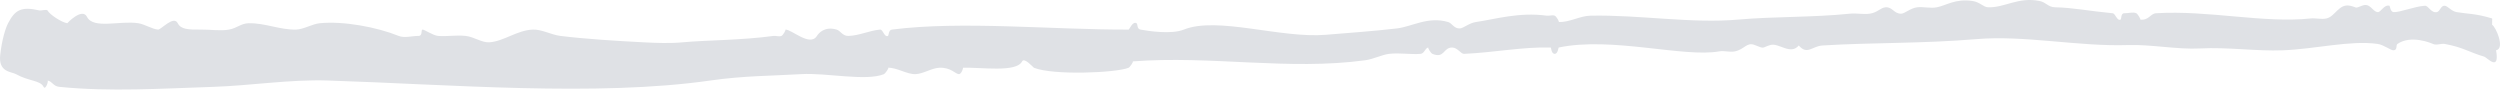
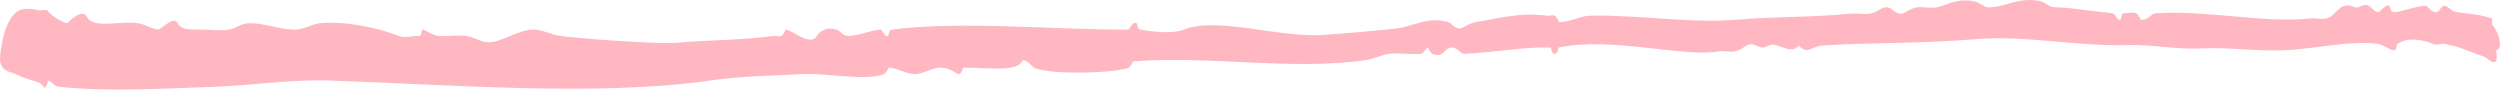
<svg xmlns="http://www.w3.org/2000/svg" id="svg835" version="1.1" viewBox="0 0 334.999 12" height="12" width="334.999">
  <defs id="defs839" />
-   <path style="stroke-width:1.732" id="path833" d="m 1.084,3.113 c 0.929,-1.77 1.73,-2.283 4.23,-1.71 0.161,0.039 0.966,-0.18 1.057,0 0.27,0.534 1.87,1.593 2.643,1.71 -0.014,-0.003 1.996,-2.136 2.644,-0.855 0.857,1.689 4.417,0.471 6.874,0.855 0.832,0.126 1.894,0.798 2.643,0.852 0.412,0.03 2.089,-1.947 2.643,-0.852 0.42,0.825 1.4,0.873 3.172,0.852 1.165,-0.018 2.544,0.21 3.702,0 1.08,-0.198 1.615,-0.84 2.643,-0.852 2.214,-0.036 4.193,0.906 6.345,0.852 1.003,-0.03 2.167,-0.756 3.171,-0.852 3.173,-0.315 7.626,0.513 10.574,1.701 0.774,0.315 1.843,-0.009 2.643,0 0.588,0.012 0.324,-0.783 0.53,-0.849 0.199,-0.066 1.418,0.798 2.114,0.849 1.264,0.099 2.367,-0.144 3.7,0 1.101,0.123 2.164,0.924 3.173,0.855 1.936,-0.135 3.693,-1.62 5.815,-1.704 1.2,-0.048 2.45,0.696 3.702,0.849 3.323,0.411 7.457,0.666 11.103,0.855 1.779,0.09 3.603,0.159 5.287,0 3.126,-0.297 7.753,-0.258 12.16,-0.855 0.331,-0.042 0.735,0.132 1.057,0 0.234,-0.09 0.648,-0.855 0.529,-0.849 0.834,-0.051 3.3,2.349 4.229,0.849 0.24,-0.387 1.055,-1.32 2.643,-0.849 0.516,0.15 0.787,0.876 1.586,0.849 1.473,-0.045 2.78,-0.72 4.23,-0.849 0.407,-0.039 0.553,1.065 1.058,0.849 0.124,-0.051 0.062,-0.792 0.528,-0.849 9.345,-1.197 21.519,0.033 31.722,0 0.099,0 0.544,-1.17 1.058,-0.852 0.2,0.12 0.015,0.753 0.528,0.852 1.062,0.198 4.155,0.669 5.816,0 4.48,-1.806 12.99,1.206 19.033,0.696 3.197,-0.27 6.26,-0.471 9.517,-0.852 2.035,-0.24 4.159,-1.65 6.873,-0.855 0.513,0.153 0.784,0.912 1.585,0.855 0.456,-0.033 1.243,-0.729 2.115,-0.855 2.639,-0.381 5.76,-1.359 9.518,-0.852 0.33,0.045 0.735,-0.129 1.056,0 0.223,0.09 0.664,0.858 0.53,0.852 1.449,0.048 2.862,-0.825 4.23,-0.852 6.706,-0.138 13.52,1.086 19.916,0.516 4.622,-0.411 9.907,-0.273 14.898,-0.786 0.876,-0.09 1.77,0.126 2.644,0 1.047,-0.15 1.427,-0.804 2.114,-0.855 0.946,-0.066 1.115,0.891 2.115,0.855 0.445,-0.015 1.244,-0.75 2.116,-0.855 0.87,-0.099 1.775,0.174 2.643,0 1.26,-0.246 2.468,-1.179 4.758,-0.849 1.03,0.147 1.45,0.831 2.115,0.849 2.21,0.072 4.02,-1.413 6.873,-0.849 0.925,0.18 1.133,0.834 2.115,0.849 2.358,0.042 4.594,0.51 7.691,0.798 0.387,0.036 0.575,1.059 1.057,0.855 0.156,-0.069 0.003,-0.882 0.528,-0.855 0.457,0.024 1.15,-0.21 1.587,0 0.205,0.099 0.654,0.87 0.528,0.855 1.162,0.129 1.348,-0.81 2.115,-0.855 7.025,-0.429 14.387,1.362 20.717,0.699 0.696,-0.072 1.427,0.15 2.116,0 1.172,-0.249 1.664,-2.028 3.172,-1.704 0.981,0.21 0.533,0.426 1.586,0 1.135,-0.456 1.373,0.786 2.115,0.852 0.435,0.042 0.829,-1.05 1.586,-0.852 0.041,0.012 0.116,0.819 0.529,0.852 0.81,0.069 2.82,-0.774 4.229,-0.852 0.442,-0.024 0.825,1.02 1.586,0.852 0.433,-0.09 0.524,-0.912 1.058,-0.852 0.425,0.048 0.889,0.738 1.585,0.852 1.488,0.255 2.52,0.168 4.758,0.852 0.033,0.012 -0.024,0.792 0,0.855 0.481,0.234 1.777,3.18 0.53,3.411 0.514,2.946 -1.215,0.963 -1.586,0.852 -2.045,-0.603 -2.842,-1.257 -5.287,-1.704 -0.482,-0.09 -1.123,0.225 -1.586,0 -0.208,-0.102 -2.937,-1.26 -4.759,0 -0.24,0.165 0.047,0.834 -0.528,0.852 -0.38,0.012 -1.3,-0.735 -2.115,-0.852 -3.633,-0.522 -8.374,0.687 -12.689,0.852 -3.622,0.141 -7.354,-0.447 -11.164,-0.246 -2.972,0.156 -6.55,-0.555 -9.555,-0.456 -6.717,0.225 -13.892,-1.344 -20.377,-0.795 -7.224,0.609 -13.971,0.441 -20.62,0.852 -1.391,0.09 -2.034,1.32 -3.173,0 -1.107,1.335 -2.673,-0.39 -3.796,-0.066 -1.225,0.354 -0.674,0.582 -2.115,0 -1.059,-0.426 -1.346,0.579 -2.643,0.855 -0.693,0.147 -1.42,-0.126 -2.115,0 -4.76,0.852 -14.412,-2.01 -21.502,-0.516 -0.037,0.003 -0.105,0.849 -0.53,0.849 -0.462,0 -0.482,-0.849 -0.529,-0.849 -3.742,-0.108 -7.57,0.669 -11.63,0.849 -0.405,0.021 -0.876,-0.849 -1.587,-0.849 -1.225,0 -1.005,1.512 -2.643,0.849 -0.21,-0.084 -0.683,-0.849 -0.53,-0.849 -0.416,0 -0.54,0.81 -1.056,0.849 -1.392,0.111 -2.783,-0.168 -4.23,0 -0.933,0.111 -2.107,0.711 -3.172,0.855 -10.275,1.401 -20.64,-0.654 -31.193,0.156 0.21,-0.018 -0.383,0.795 -0.529,0.852 -1.7,0.69 -10.127,1.035 -12.688,0 -0.095,-0.039 -1.289,-1.44 -1.587,-0.852 -0.773,1.524 -5.458,0.765 -7.93,0.852 0.075,0 -0.189,0.855 -0.53,0.855 -0.474,0 -1.055,-0.93 -2.642,-0.855 -1.045,0.051 -2.116,0.81 -3.172,0.855 -1.147,0.045 -2.536,-0.909 -3.7,-0.855 0.227,-0.009 -0.397,0.798 -0.53,0.855 -2.443,0.984 -7.714,-0.207 -11.102,0 -3.774,0.228 -7.66,0.204 -12.16,0.852 -15.257,2.19 -35.028,0.519 -51.284,0 -5.074,-0.162 -10.342,0.69 -15.333,0.852 -6.976,0.225 -13.75,0.684 -20.618,0 -0.854,-0.084 -0.9,-0.711 -1.587,-0.852 0.175,0.036 -0.28,1.35 -0.529,0.852 -0.443,-0.897 -1.974,-0.732 -3.7,-1.704 -0.592,-0.336 -2.38,-0.234 -2.115,-2.562 0.232,-2.076 0.713,-3.606 1.057,-4.26 z" fill-rule="evenodd" fill="#dfe1e5" />
+   <path style="stroke-width:1.732" id="path833" d="m 1.084,3.113 c 0.929,-1.77 1.73,-2.283 4.23,-1.71 0.161,0.039 0.966,-0.18 1.057,0 0.27,0.534 1.87,1.593 2.643,1.71 -0.014,-0.003 1.996,-2.136 2.644,-0.855 0.857,1.689 4.417,0.471 6.874,0.855 0.832,0.126 1.894,0.798 2.643,0.852 0.412,0.03 2.089,-1.947 2.643,-0.852 0.42,0.825 1.4,0.873 3.172,0.852 1.165,-0.018 2.544,0.21 3.702,0 1.08,-0.198 1.615,-0.84 2.643,-0.852 2.214,-0.036 4.193,0.906 6.345,0.852 1.003,-0.03 2.167,-0.756 3.171,-0.852 3.173,-0.315 7.626,0.513 10.574,1.701 0.774,0.315 1.843,-0.009 2.643,0 0.588,0.012 0.324,-0.783 0.53,-0.849 0.199,-0.066 1.418,0.798 2.114,0.849 1.264,0.099 2.367,-0.144 3.7,0 1.101,0.123 2.164,0.924 3.173,0.855 1.936,-0.135 3.693,-1.62 5.815,-1.704 1.2,-0.048 2.45,0.696 3.702,0.849 3.323,0.411 7.457,0.666 11.103,0.855 1.779,0.09 3.603,0.159 5.287,0 3.126,-0.297 7.753,-0.258 12.16,-0.855 0.331,-0.042 0.735,0.132 1.057,0 0.234,-0.09 0.648,-0.855 0.529,-0.849 0.834,-0.051 3.3,2.349 4.229,0.849 0.24,-0.387 1.055,-1.32 2.643,-0.849 0.516,0.15 0.787,0.876 1.586,0.849 1.473,-0.045 2.78,-0.72 4.23,-0.849 0.407,-0.039 0.553,1.065 1.058,0.849 0.124,-0.051 0.062,-0.792 0.528,-0.849 9.345,-1.197 21.519,0.033 31.722,0 0.099,0 0.544,-1.17 1.058,-0.852 0.2,0.12 0.015,0.753 0.528,0.852 1.062,0.198 4.155,0.669 5.816,0 4.48,-1.806 12.99,1.206 19.033,0.696 3.197,-0.27 6.26,-0.471 9.517,-0.852 2.035,-0.24 4.159,-1.65 6.873,-0.855 0.513,0.153 0.784,0.912 1.585,0.855 0.456,-0.033 1.243,-0.729 2.115,-0.855 2.639,-0.381 5.76,-1.359 9.518,-0.852 0.33,0.045 0.735,-0.129 1.056,0 0.223,0.09 0.664,0.858 0.53,0.852 1.449,0.048 2.862,-0.825 4.23,-0.852 6.706,-0.138 13.52,1.086 19.916,0.516 4.622,-0.411 9.907,-0.273 14.898,-0.786 0.876,-0.09 1.77,0.126 2.644,0 1.047,-0.15 1.427,-0.804 2.114,-0.855 0.946,-0.066 1.115,0.891 2.115,0.855 0.445,-0.015 1.244,-0.75 2.116,-0.855 0.87,-0.099 1.775,0.174 2.643,0 1.26,-0.246 2.468,-1.179 4.758,-0.849 1.03,0.147 1.45,0.831 2.115,0.849 2.21,0.072 4.02,-1.413 6.873,-0.849 0.925,0.18 1.133,0.834 2.115,0.849 2.358,0.042 4.594,0.51 7.691,0.798 0.387,0.036 0.575,1.059 1.057,0.855 0.156,-0.069 0.003,-0.882 0.528,-0.855 0.457,0.024 1.15,-0.21 1.587,0 0.205,0.099 0.654,0.87 0.528,0.855 1.162,0.129 1.348,-0.81 2.115,-0.855 7.025,-0.429 14.387,1.362 20.717,0.699 0.696,-0.072 1.427,0.15 2.116,0 1.172,-0.249 1.664,-2.028 3.172,-1.704 0.981,0.21 0.533,0.426 1.586,0 1.135,-0.456 1.373,0.786 2.115,0.852 0.435,0.042 0.829,-1.05 1.586,-0.852 0.041,0.012 0.116,0.819 0.529,0.852 0.81,0.069 2.82,-0.774 4.229,-0.852 0.442,-0.024 0.825,1.02 1.586,0.852 0.433,-0.09 0.524,-0.912 1.058,-0.852 0.425,0.048 0.889,0.738 1.585,0.852 1.488,0.255 2.52,0.168 4.758,0.852 0.033,0.012 -0.024,0.792 0,0.855 0.481,0.234 1.777,3.18 0.53,3.411 0.514,2.946 -1.215,0.963 -1.586,0.852 -2.045,-0.603 -2.842,-1.257 -5.287,-1.704 -0.482,-0.09 -1.123,0.225 -1.586,0 -0.208,-0.102 -2.937,-1.26 -4.759,0 -0.24,0.165 0.047,0.834 -0.528,0.852 -0.38,0.012 -1.3,-0.735 -2.115,-0.852 -3.633,-0.522 -8.374,0.687 -12.689,0.852 -3.622,0.141 -7.354,-0.447 -11.164,-0.246 -2.972,0.156 -6.55,-0.555 -9.555,-0.456 -6.717,0.225 -13.892,-1.344 -20.377,-0.795 -7.224,0.609 -13.971,0.441 -20.62,0.852 -1.391,0.09 -2.034,1.32 -3.173,0 -1.107,1.335 -2.673,-0.39 -3.796,-0.066 -1.225,0.354 -0.674,0.582 -2.115,0 -1.059,-0.426 -1.346,0.579 -2.643,0.855 -0.693,0.147 -1.42,-0.126 -2.115,0 -4.76,0.852 -14.412,-2.01 -21.502,-0.516 -0.037,0.003 -0.105,0.849 -0.53,0.849 -0.462,0 -0.482,-0.849 -0.529,-0.849 -3.742,-0.108 -7.57,0.669 -11.63,0.849 -0.405,0.021 -0.876,-0.849 -1.587,-0.849 -1.225,0 -1.005,1.512 -2.643,0.849 -0.21,-0.084 -0.683,-0.849 -0.53,-0.849 -0.416,0 -0.54,0.81 -1.056,0.849 -1.392,0.111 -2.783,-0.168 -4.23,0 -0.933,0.111 -2.107,0.711 -3.172,0.855 -10.275,1.401 -20.64,-0.654 -31.193,0.156 0.21,-0.018 -0.383,0.795 -0.529,0.852 -1.7,0.69 -10.127,1.035 -12.688,0 -0.095,-0.039 -1.289,-1.44 -1.587,-0.852 -0.773,1.524 -5.458,0.765 -7.93,0.852 0.075,0 -0.189,0.855 -0.53,0.855 -0.474,0 -1.055,-0.93 -2.642,-0.855 -1.045,0.051 -2.116,0.81 -3.172,0.855 -1.147,0.045 -2.536,-0.909 -3.7,-0.855 0.227,-0.009 -0.397,0.798 -0.53,0.855 -2.443,0.984 -7.714,-0.207 -11.102,0 -3.774,0.228 -7.66,0.204 -12.16,0.852 -15.257,2.19 -35.028,0.519 -51.284,0 -5.074,-0.162 -10.342,0.69 -15.333,0.852 -6.976,0.225 -13.75,0.684 -20.618,0 -0.854,-0.084 -0.9,-0.711 -1.587,-0.852 0.175,0.036 -0.28,1.35 -0.529,0.852 -0.443,-0.897 -1.974,-0.732 -3.7,-1.704 -0.592,-0.336 -2.38,-0.234 -2.115,-2.562 0.232,-2.076 0.713,-3.606 1.057,-4.26 z" fill-rule="evenodd" fill="#ffb8c2" />
</svg>
